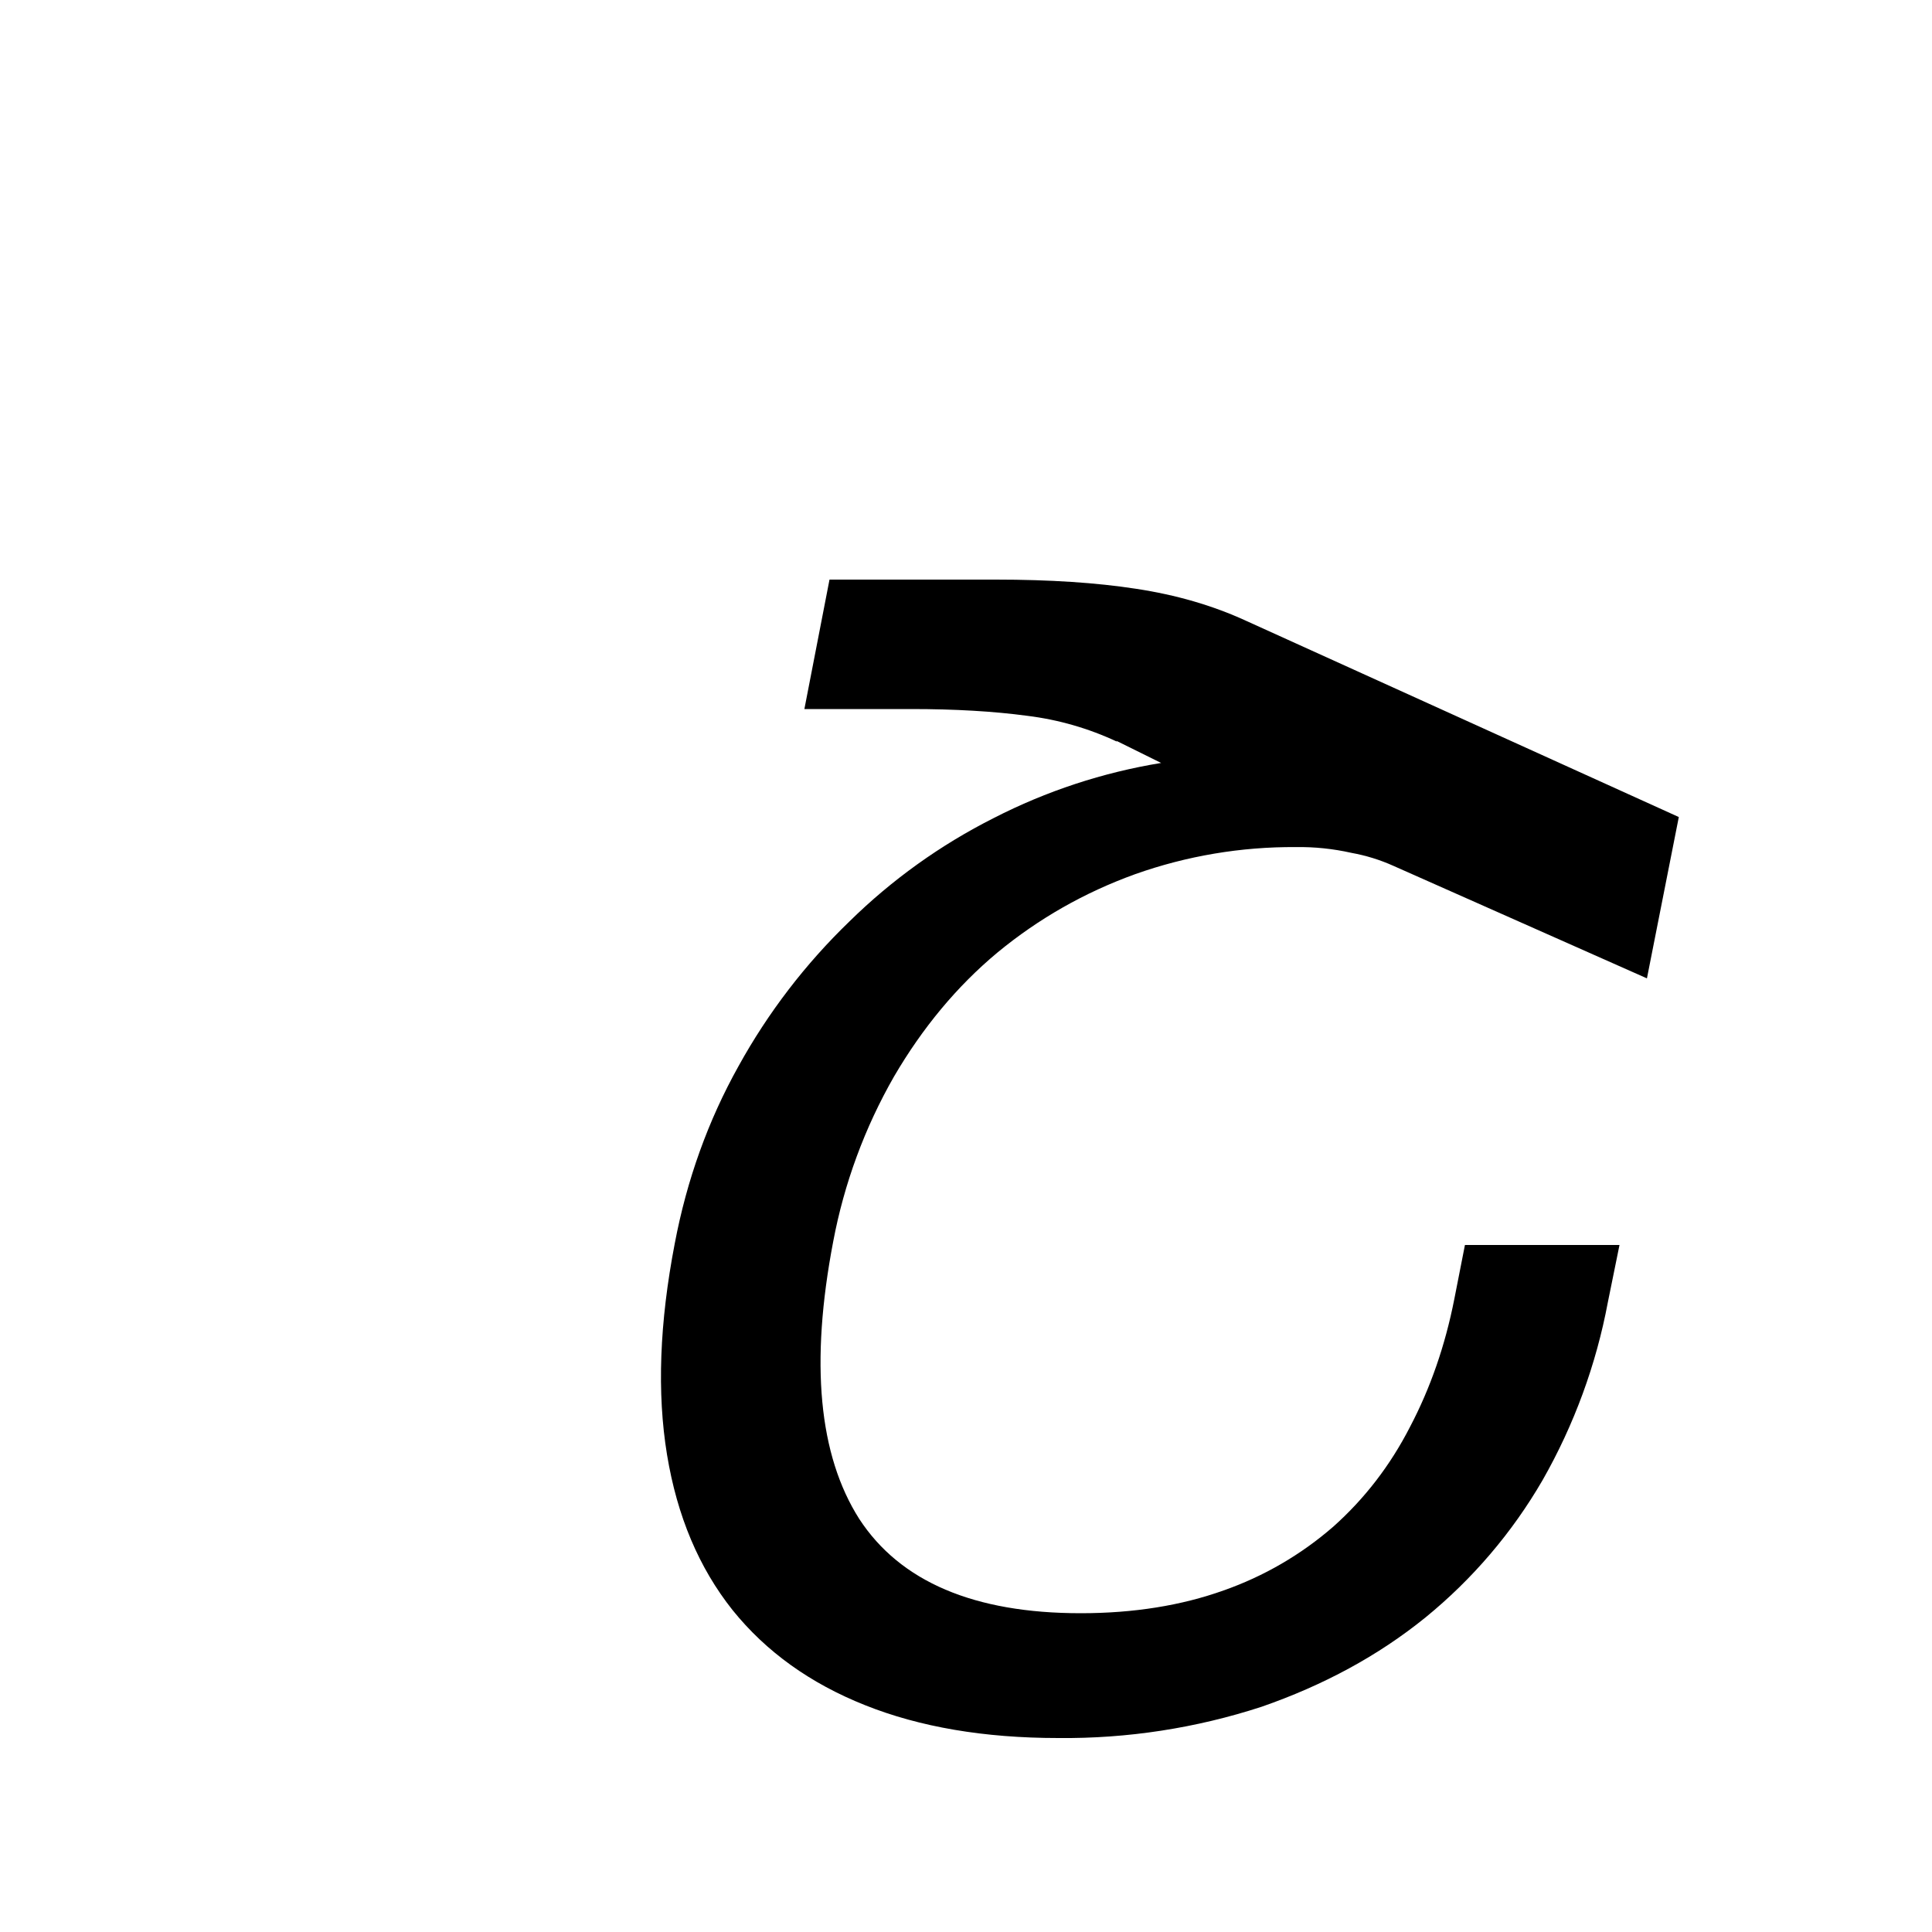
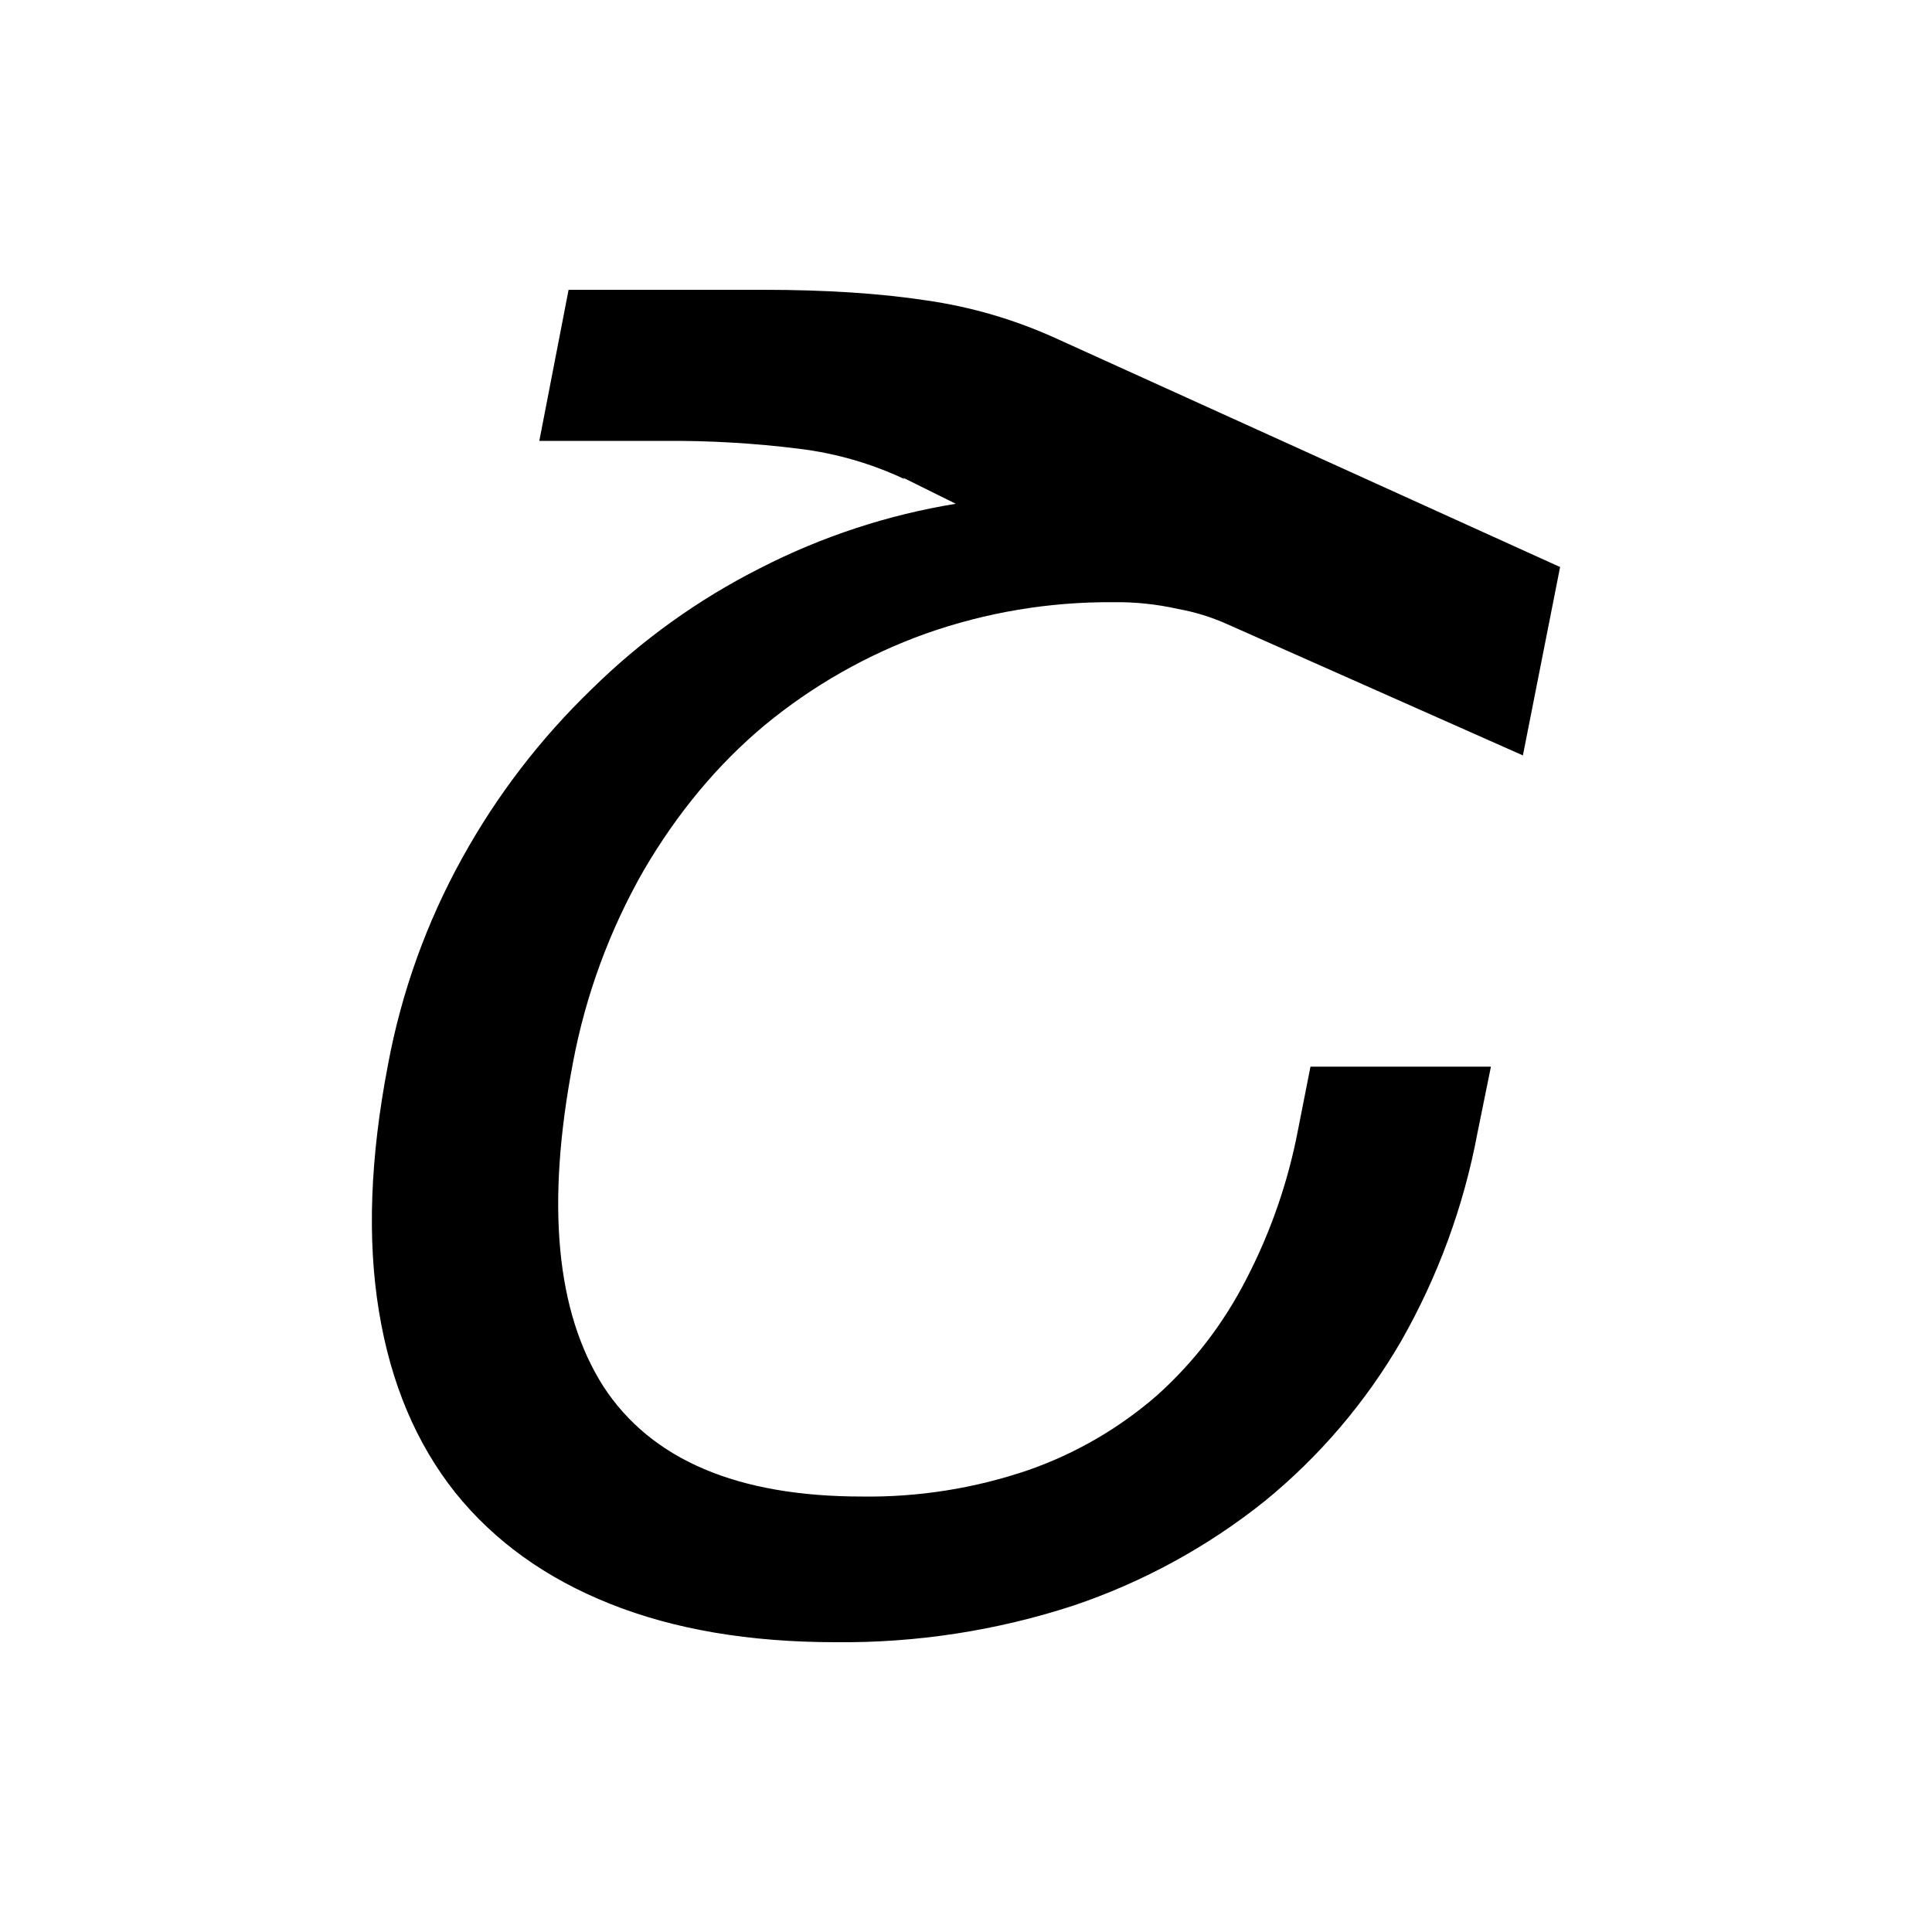
<svg xmlns="http://www.w3.org/2000/svg" width="20" height="20" viewBox="0 0 20 20">
-   <path d="M11.564 7.678a3.073 3.073 0 0 0-.93-.268c-.35-.047-.75-.07-1.197-.07h-1.11L8.587 6h1.723c.558 0 1.042.032 1.45.095.416.063.794.173 1.136.33l4.483 2.033-.33 1.67-2.625-1.165a1.867 1.867 0 0 0-.433-.134 2.45 2.45 0 0 0-.576-.06 4.88 4.88 0 0 0-1.663.28c-.526.19-1 .46-1.427.812-.42.35-.776.78-1.07 1.283a5.48 5.48 0 0 0-.63 1.71c-.24 1.255-.15 2.21.27 2.87.424.65 1.19.976 2.292.976.55 0 1.044-.08 1.48-.236a3.488 3.488 0 0 0 1.135-.66c.325-.29.59-.634.795-1.034.21-.4.363-.84.458-1.322l.11-.56h1.6l-.12.59a5.925 5.925 0 0 1-.676 1.844 5.19 5.19 0 0 1-1.214 1.423c-.488.395-1.053.7-1.694.923a6.573 6.573 0 0 1-2.106.324c-.767 0-1.434-.114-2-.34-.568-.226-1.025-.554-1.372-.985-.347-.437-.573-.97-.678-1.608-.105-.64-.078-1.366.08-2.186.125-.66.346-1.274.66-1.836A6.332 6.332 0 0 1 8.792 9.54a5.955 5.955 0 0 1 1.496-1.072 5.87 5.87 0 0 1 1.732-.57l-.465-.23" />
+   <path d="M9.362 4.959a3.587 3.587 0 0 0-1.086-.313 10.614 10.614 0 0 0-1.397-.082H5.583L5.886 3h2.012c.651 0 1.216.037 1.693.11a4.93 4.93 0 0 1 1.326.386L16.15 5.87l-.385 1.95-3.064-1.36a2.18 2.18 0 0 0-.506-.156 2.86 2.86 0 0 0-.672-.07 5.697 5.697 0 0 0-1.942.326 5.57 5.57 0 0 0-1.666.948c-.49.409-.905.911-1.249 1.498a6.397 6.397 0 0 0-.735 1.996c-.28 1.466-.175 2.58.315 3.35.495.76 1.39 1.14 2.676 1.14a5.11 5.11 0 0 0 1.727-.275 4.072 4.072 0 0 0 1.326-.77c.379-.34.688-.74.928-1.208a5.65 5.65 0 0 0 .534-1.543l.129-.654h1.868l-.14.689a6.917 6.917 0 0 1-.79 2.153 6.059 6.059 0 0 1-1.417 1.66 6.49 6.49 0 0 1-1.978 1.078A7.673 7.673 0 0 1 8.651 17c-.896 0-1.674-.133-2.335-.397-.663-.264-1.197-.647-1.602-1.15-.405-.51-.669-1.133-.791-1.877-.123-.748-.091-1.595.093-2.552a7.09 7.09 0 0 1 .77-2.144 7.392 7.392 0 0 1 1.34-1.747A6.952 6.952 0 0 1 7.872 5.88a6.853 6.853 0 0 1 2.022-.665l-.543-.269" />
</svg>
